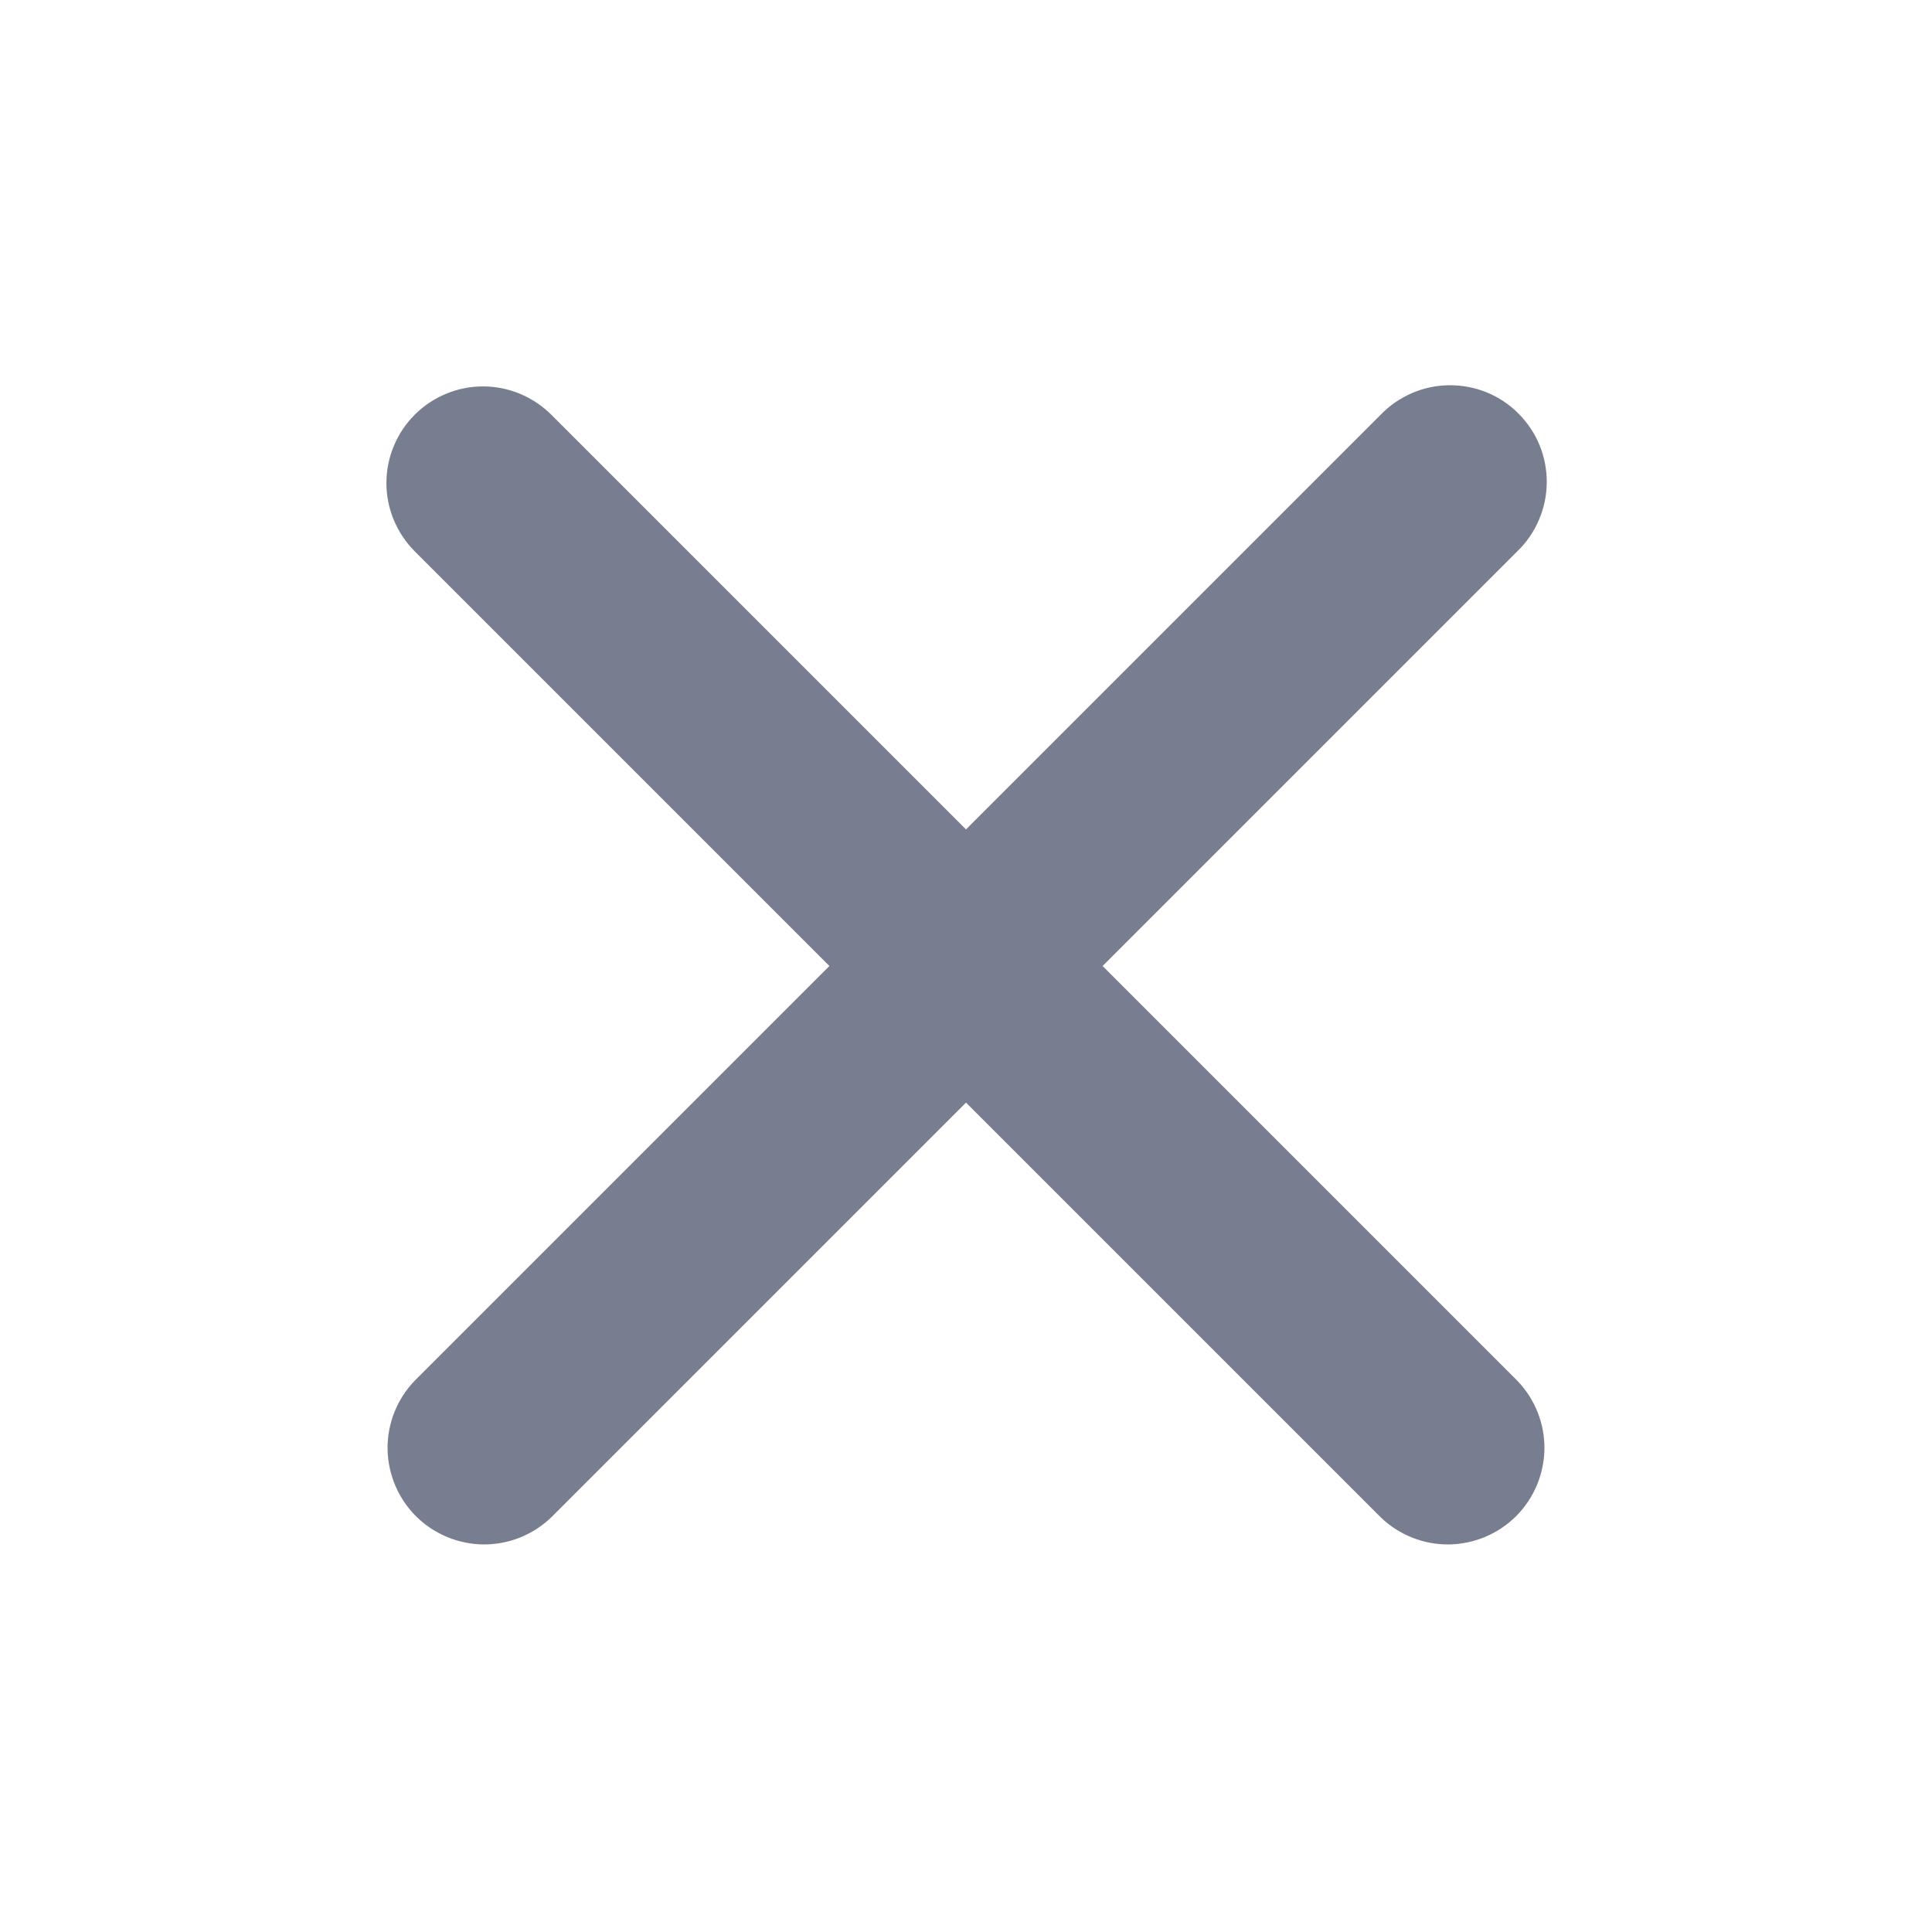
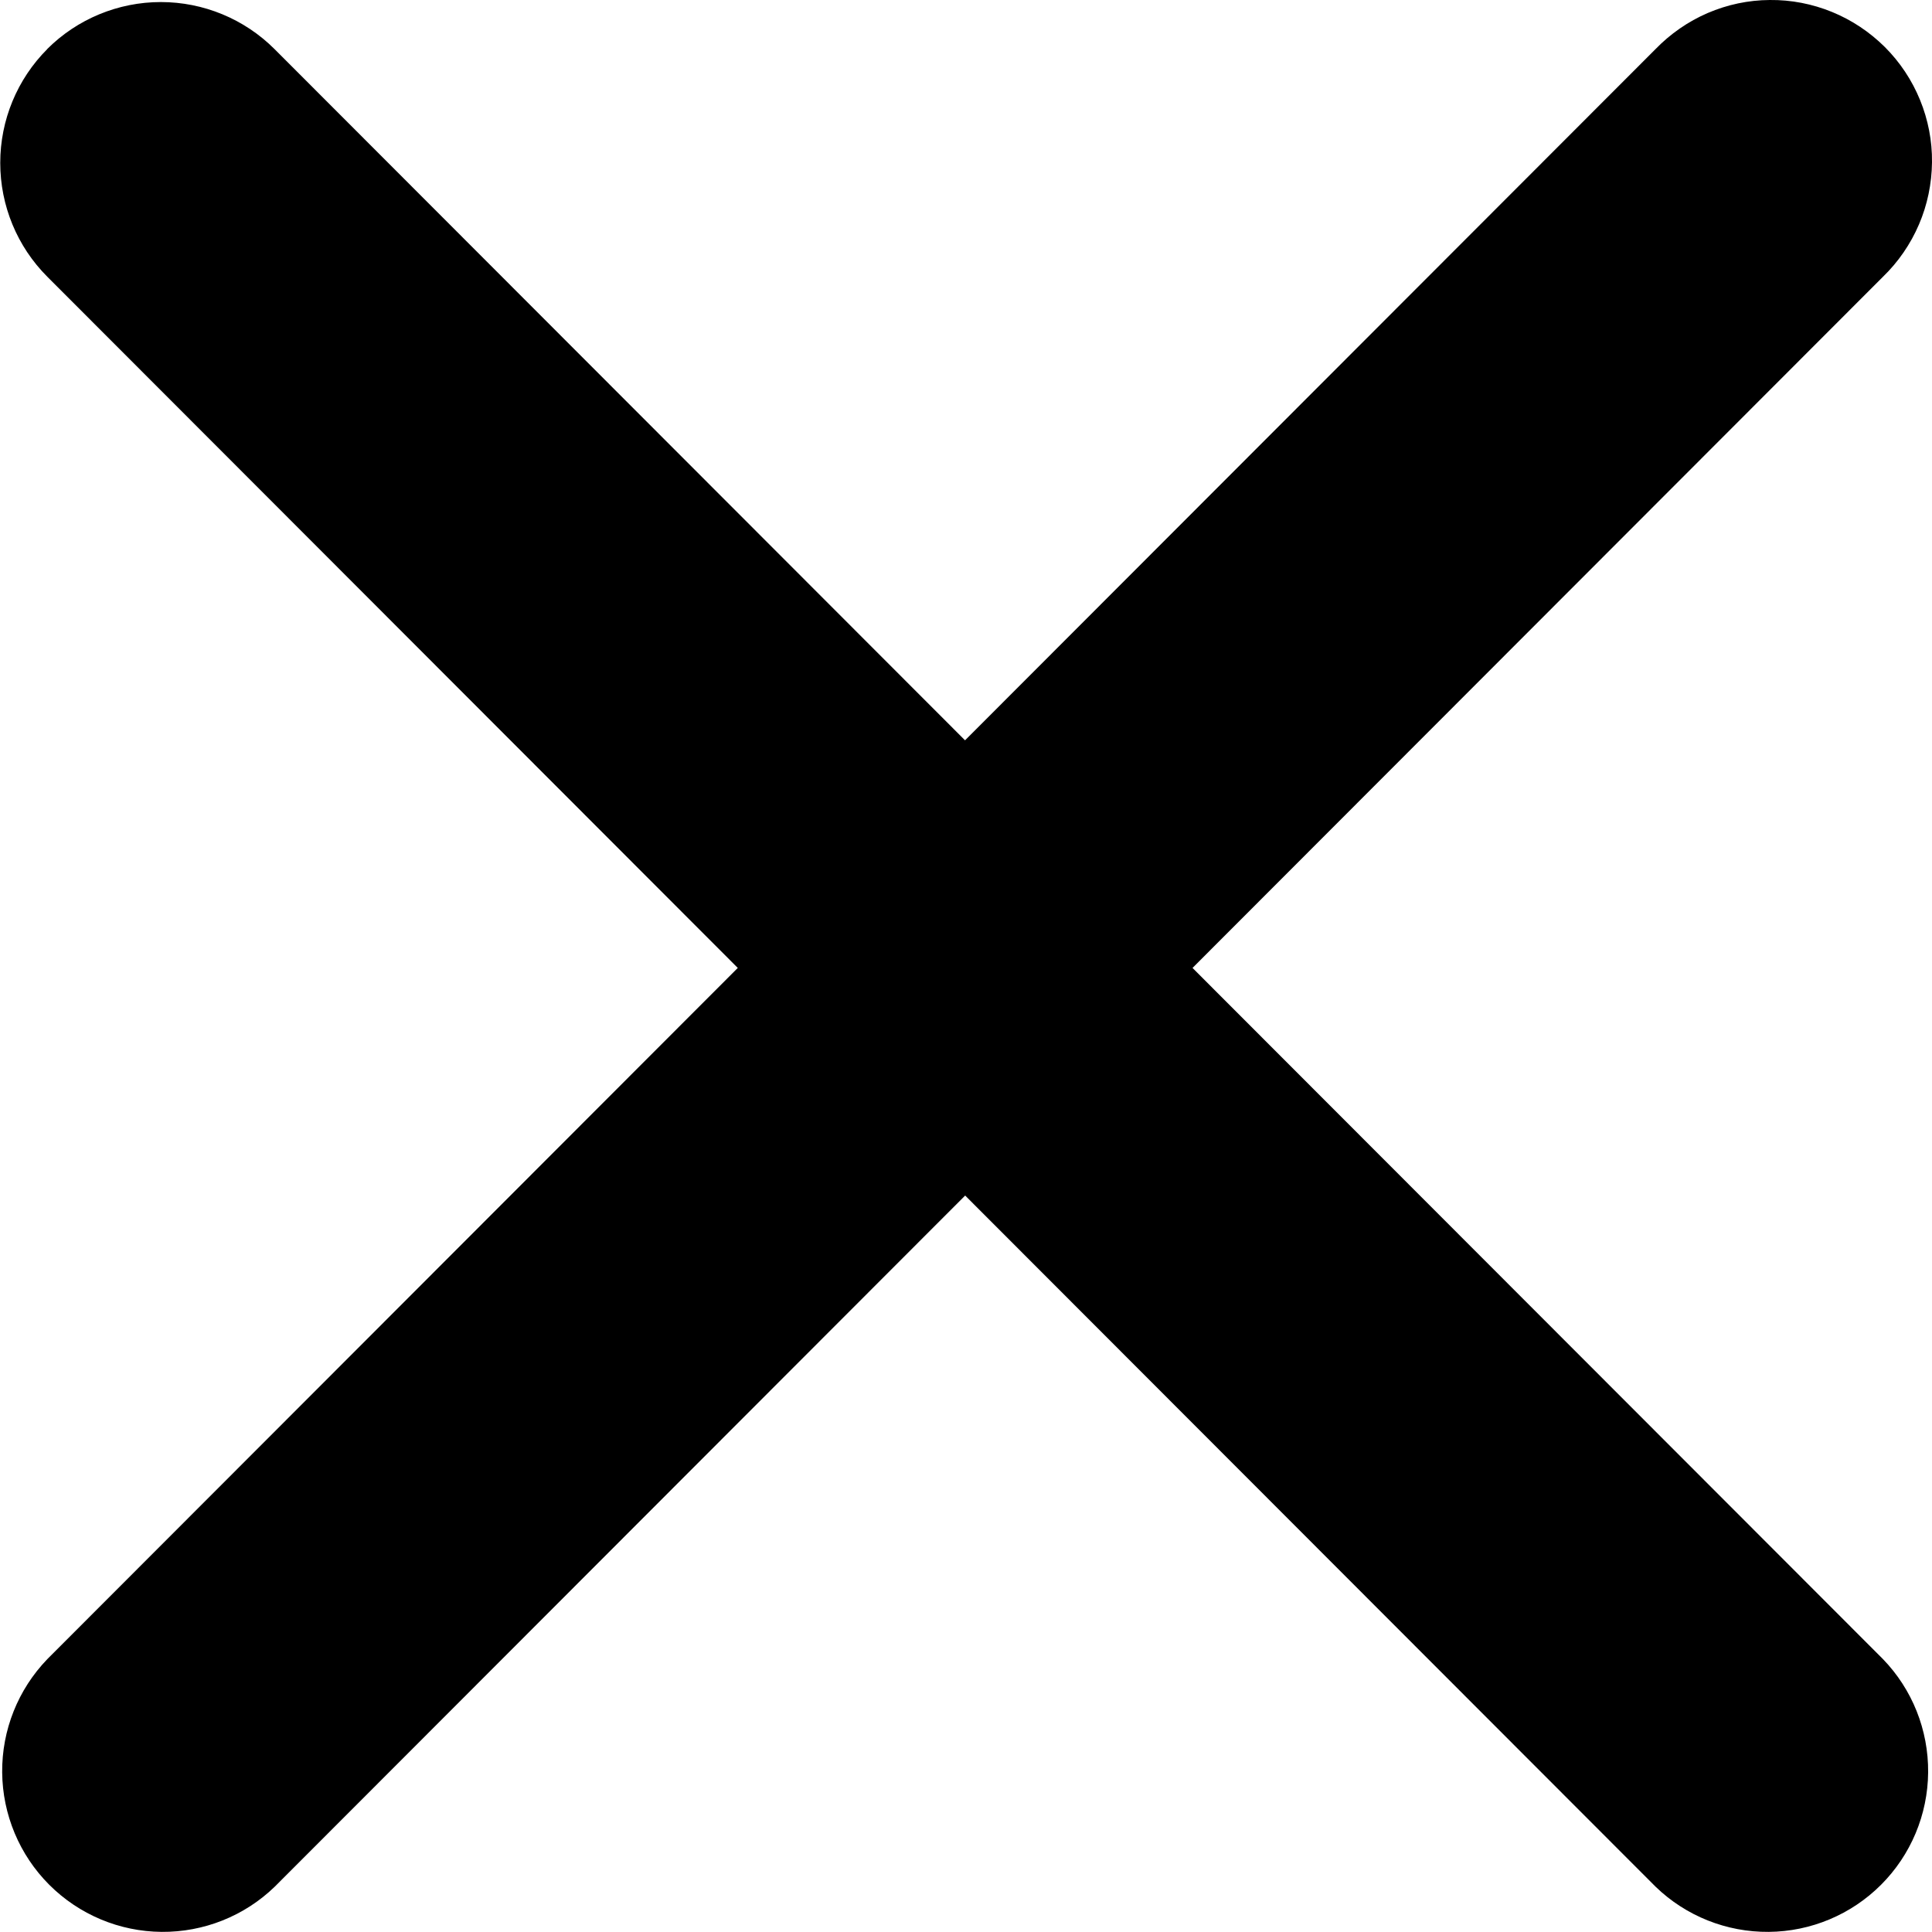
- <svg xmlns="http://www.w3.org/2000/svg" width="20" height="20" viewBox="0 0 20 20" fill="none">
-   <path fill-rule="evenodd" clip-rule="evenodd" d="M4.293 4.293C4.481 4.106 4.735 4 5 4C5.265 4 5.519 4.106 5.707 4.293L10 8.586L14.293 4.293C14.385 4.197 14.496 4.121 14.618 4.069C14.74 4.016 14.871 3.989 15.004 3.988C15.136 3.987 15.268 4.012 15.391 4.062C15.514 4.112 15.626 4.187 15.719 4.281C15.813 4.375 15.887 4.486 15.938 4.609C15.988 4.732 16.013 4.864 16.012 4.996C16.011 5.129 15.983 5.26 15.931 5.382C15.879 5.504 15.803 5.615 15.707 5.707L11.414 10L15.707 14.293C15.889 14.482 15.99 14.734 15.988 14.996C15.985 15.259 15.88 15.509 15.695 15.695C15.509 15.88 15.259 15.985 14.996 15.988C14.734 15.99 14.482 15.889 14.293 15.707L10 11.414L5.707 15.707C5.518 15.889 5.266 15.99 5.004 15.988C4.741 15.985 4.491 15.88 4.305 15.695C4.12 15.509 4.015 15.259 4.012 14.996C4.01 14.734 4.111 14.482 4.293 14.293L8.586 10L4.293 5.707C4.106 5.519 4 5.265 4 5C4 4.735 4.106 4.481 4.293 4.293Z" fill="#777E90" />
+ <svg xmlns="http://www.w3.org/2000/svg" fill="none" height="16" viewBox="0 0 16 16" width="16">
+   <path clip-rule="evenodd" d="m.39.407c.25-.25.589-.39.942-.39.353 0 .692.14.942.39l5.718 5.724 5.718-5.724c.123-.127.27-.229.432-.299.163-.07.337-.107.514-.108.177-.002.352.032.516.099.164.067.312.166.438.291.125.125.224.274.291.438s.101.339.099.516c-.002.177-.038.352-.108.515s-.171.31-.298.433l-5.718 5.724 5.718 5.724c.243.251.377.588.374.938s-.143.684-.39.931c-.247.247-.581.387-.93.39-.349.003-.686-.131-.937-.374l-5.718-5.724-5.718 5.724c-.251.243-.588.377-.937.374-.349-.003-.683-.143-.93-.39-.247-.247-.387-.582-.39-.931-.003-.35.131-.686.374-.938l5.718-5.724-5.718-5.724c-.25-.25-.39-.589-.39-.943 0-.354.14-.693.39-.943z" fill="currentColor" fill-rule="evenodd" />
</svg>
